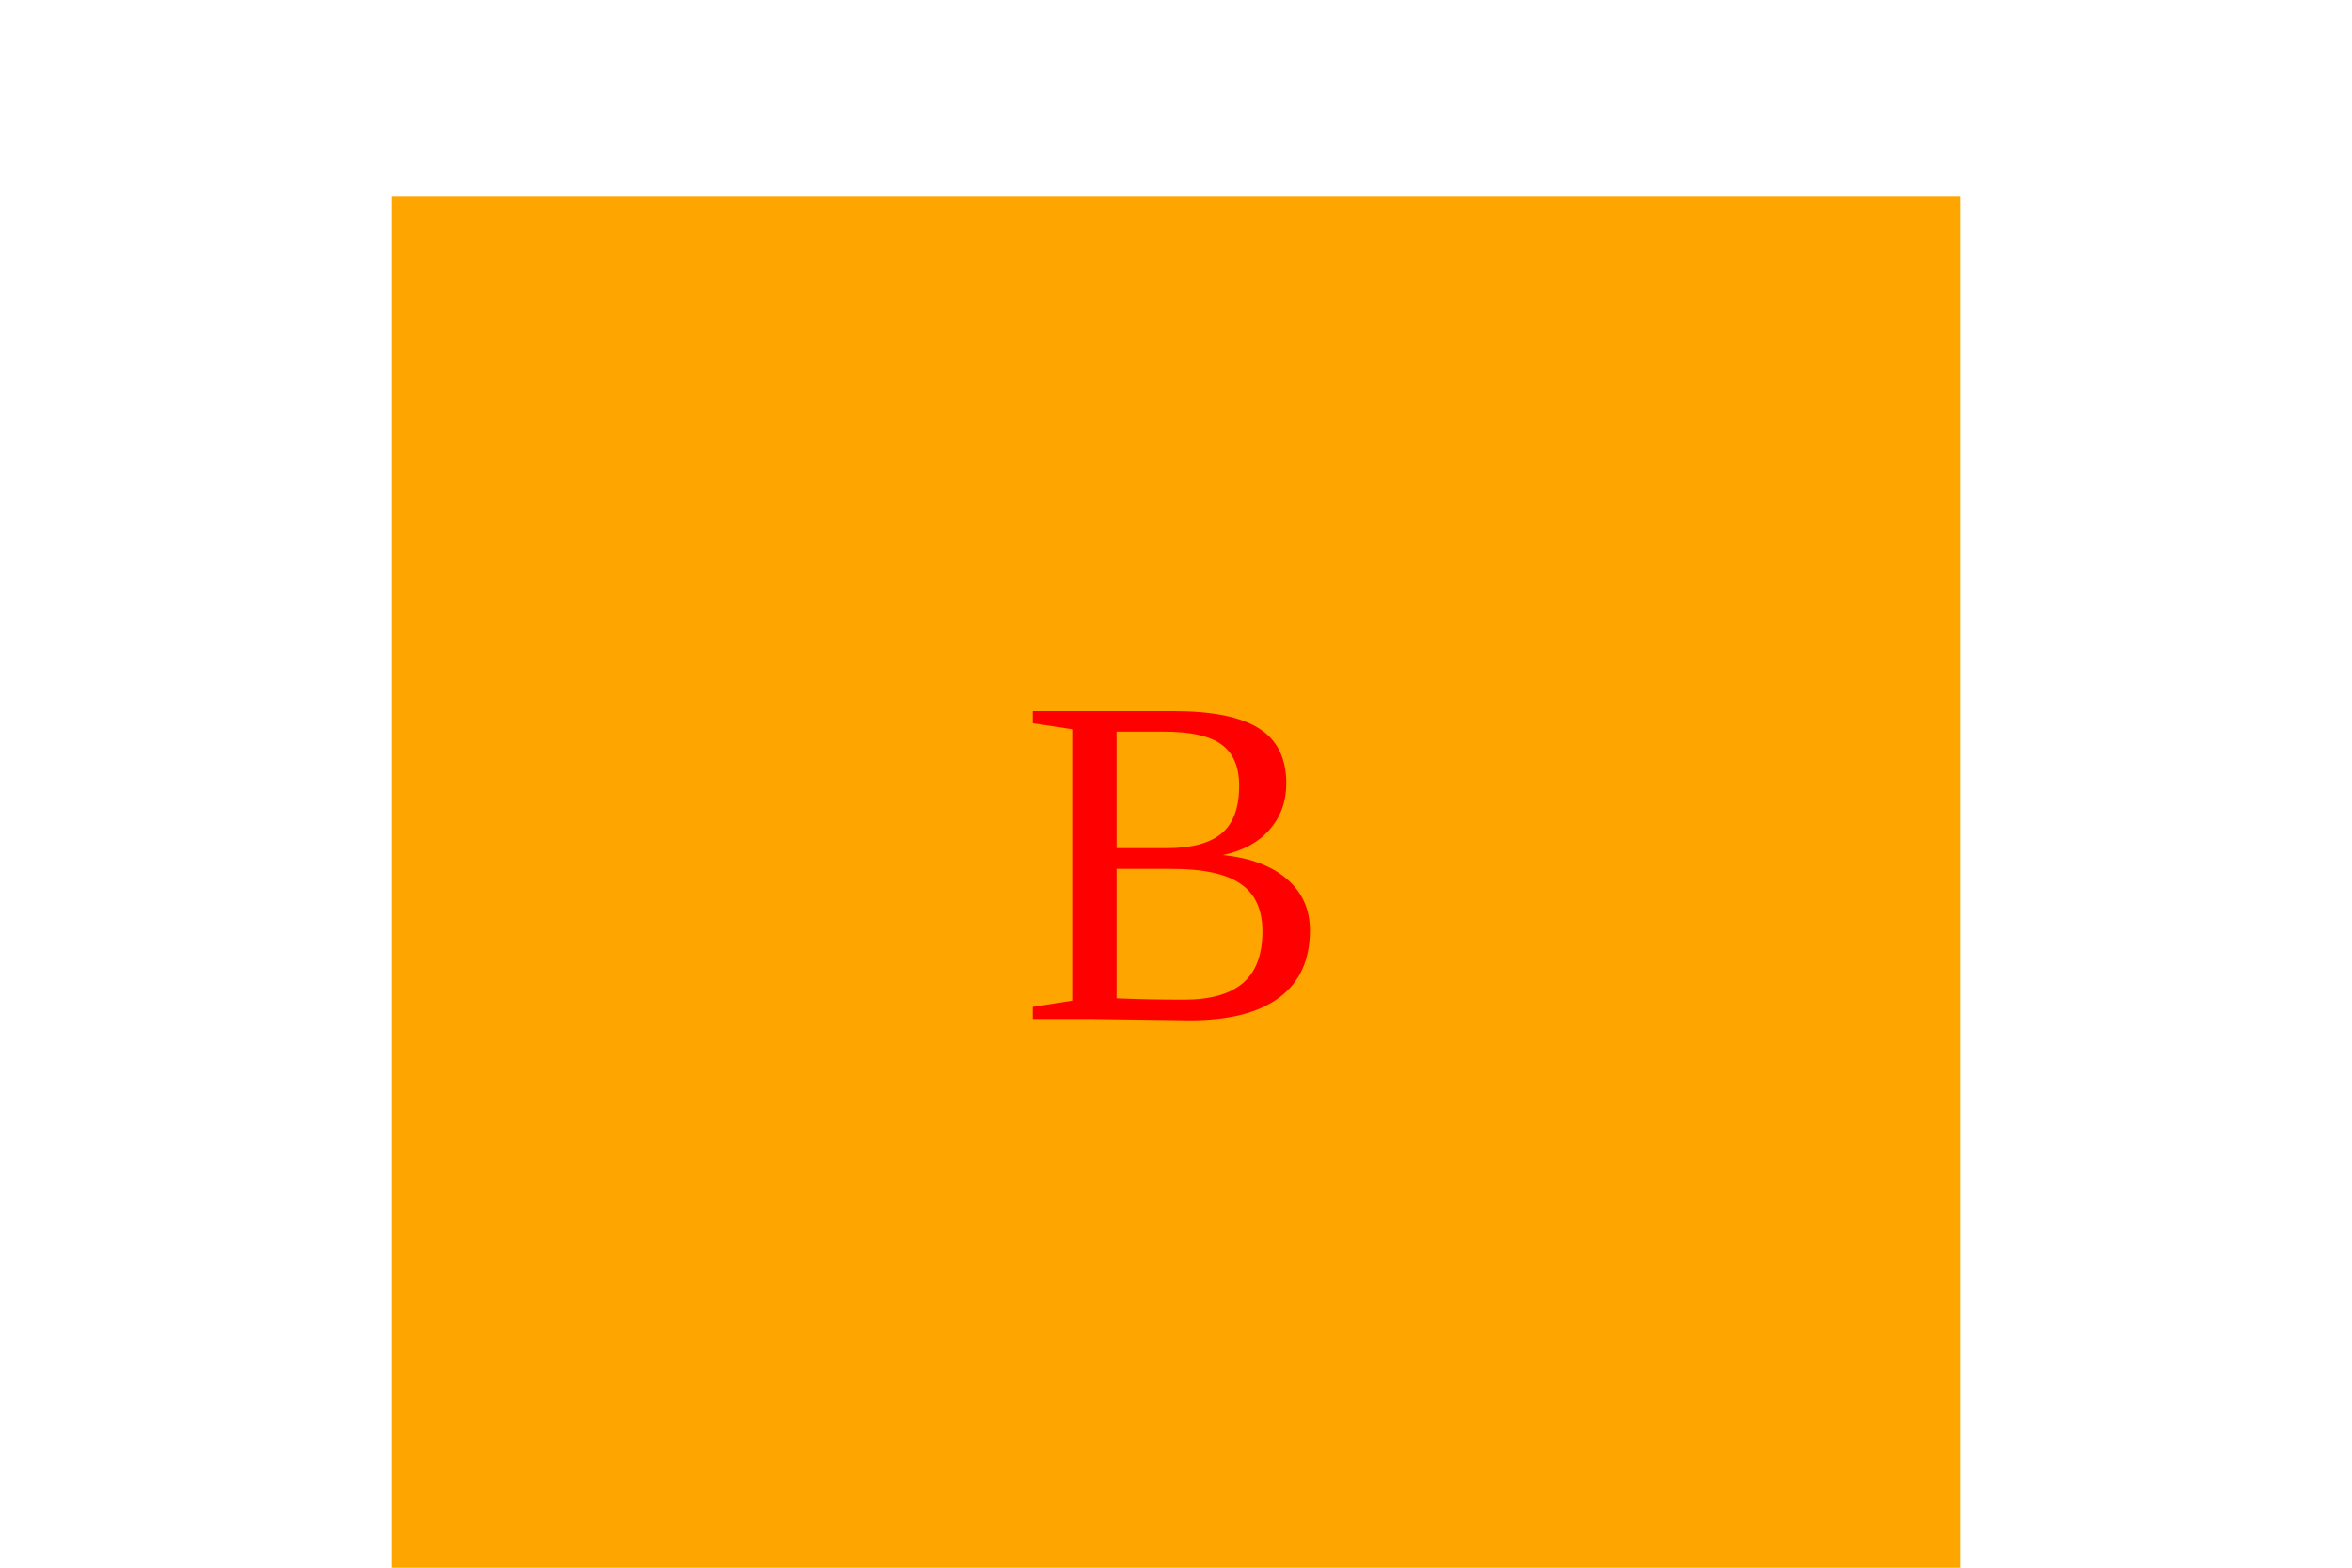
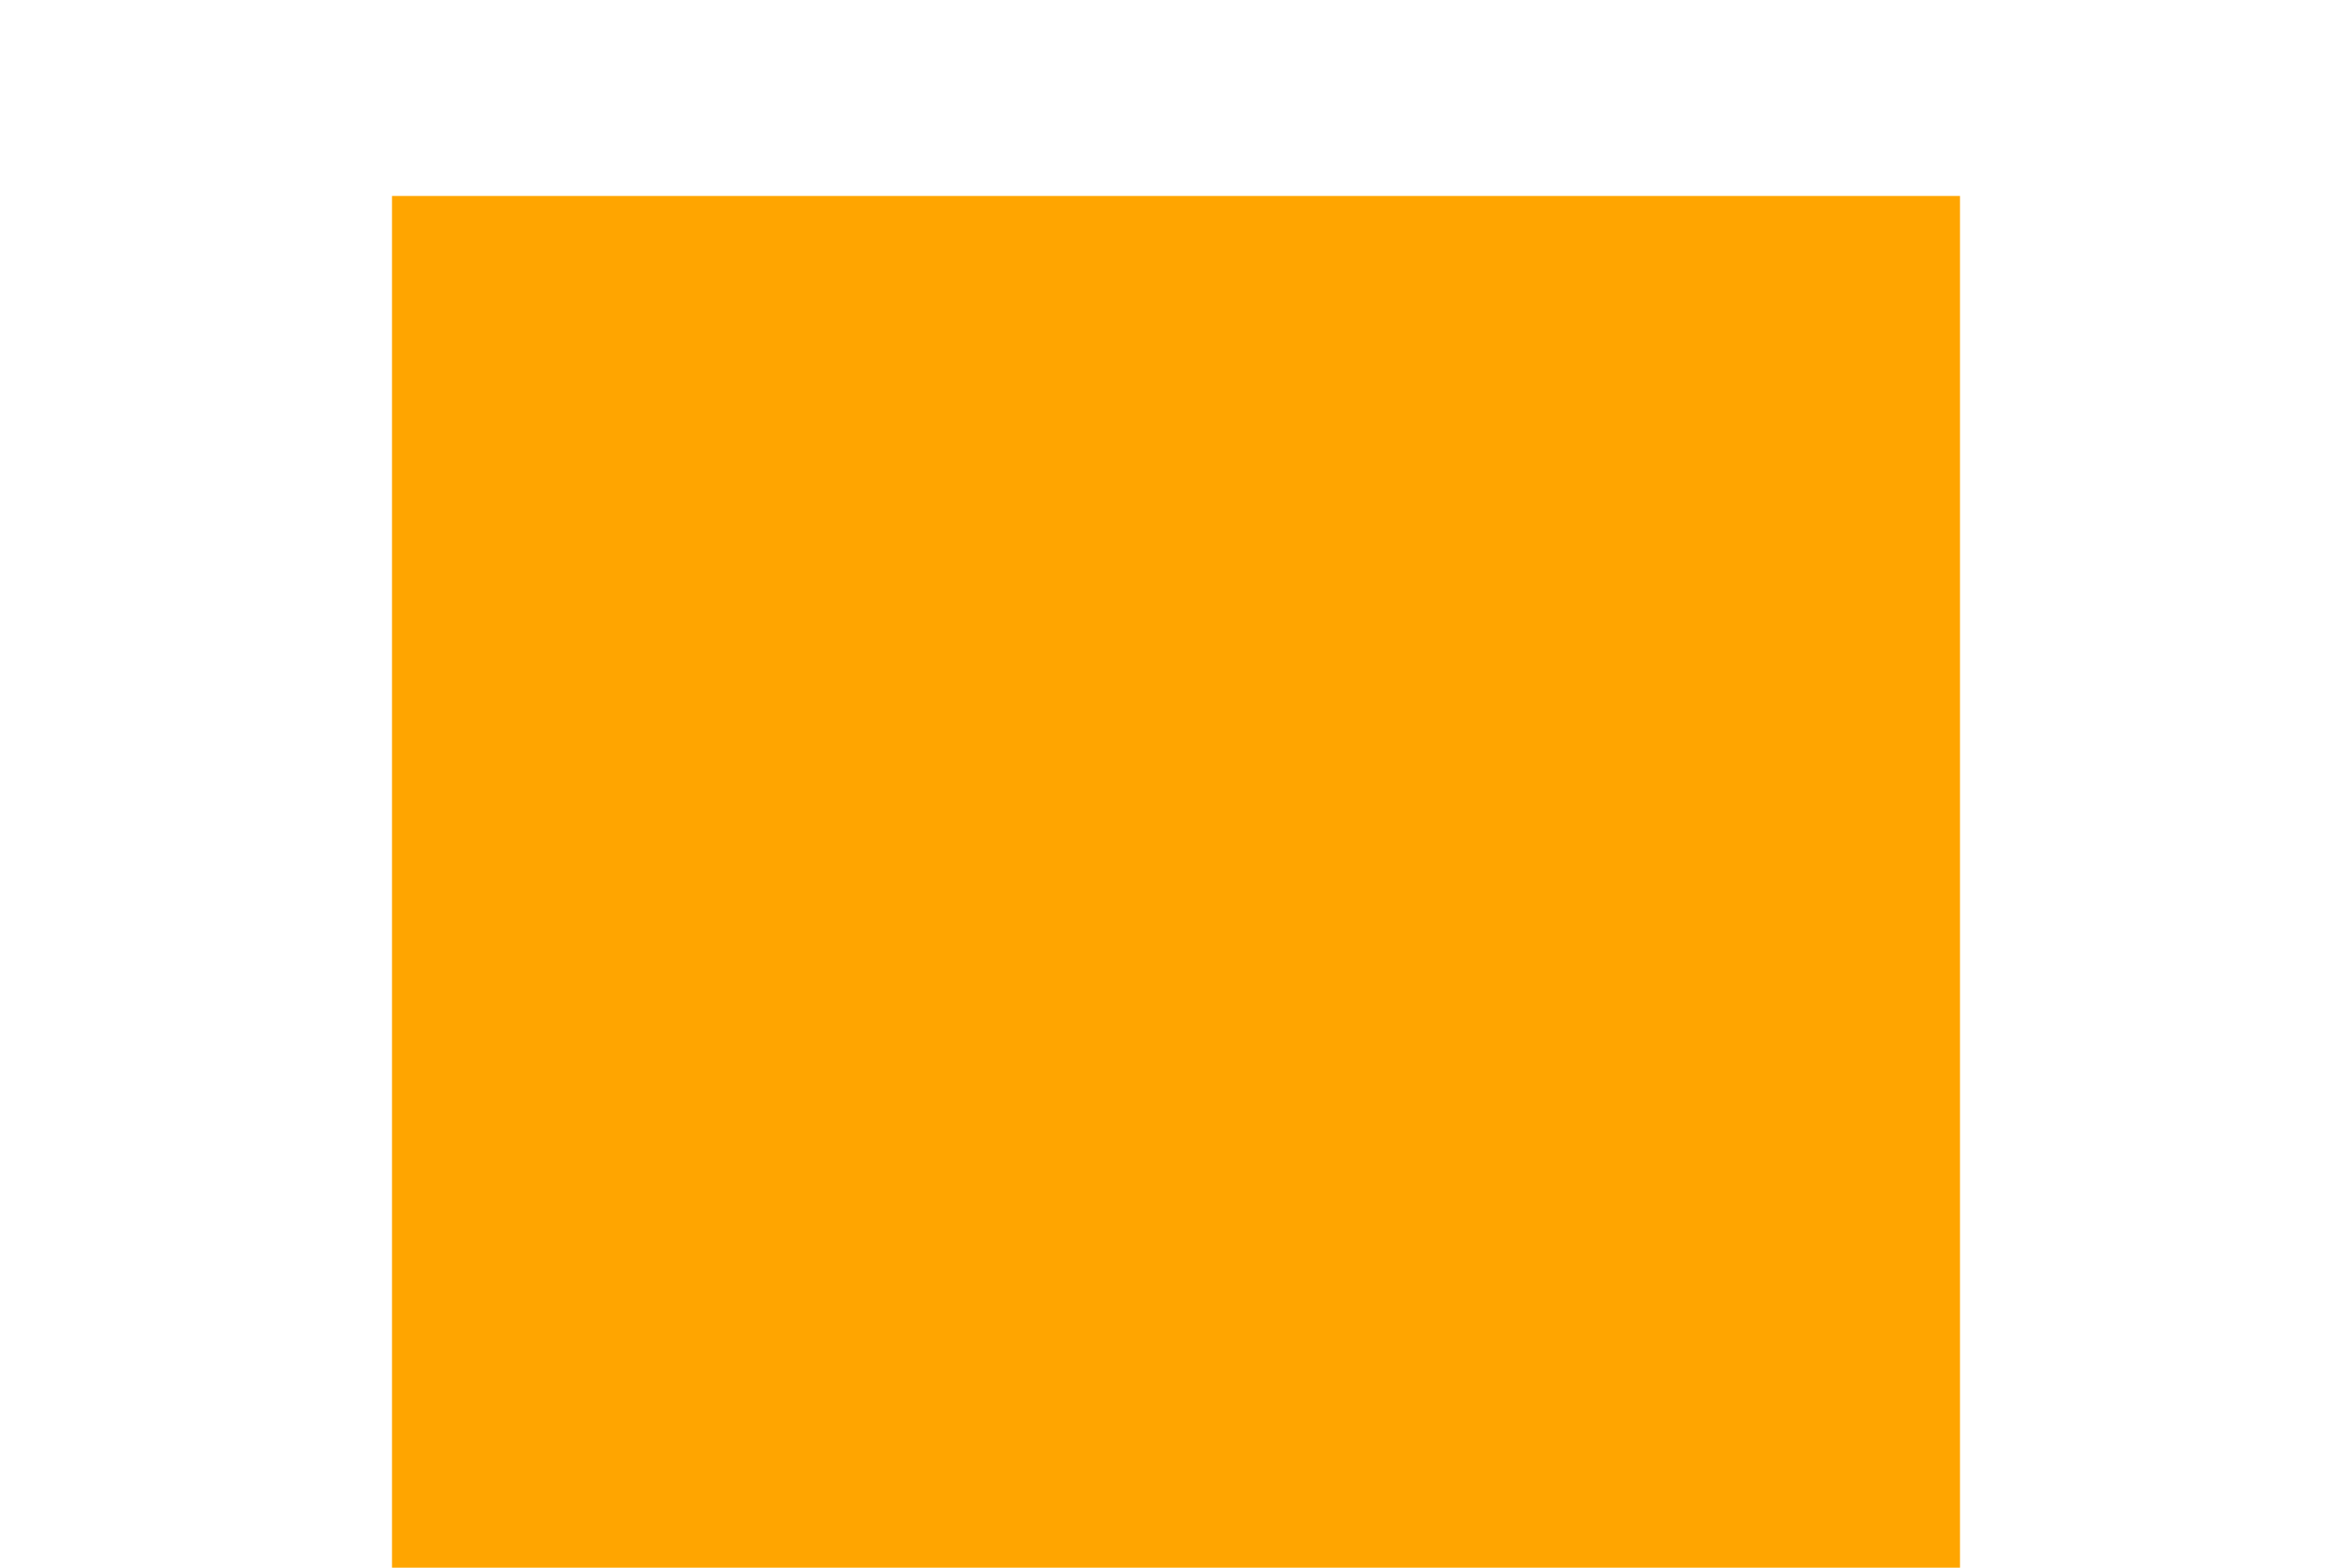
<svg xmlns="http://www.w3.org/2000/svg" version="1.1" width="300" height="200">
  <polygon points="50, 25 250, 25 250, 200 50, 200" fill="orange" />
-   <text x="150" y="130" font-size="60" text-anchor="middle" fill="red">
-           B
+   <text x="150" y="130" font-size="60" text-anchor="middle" fill="">
+           
        </text>
</svg>
